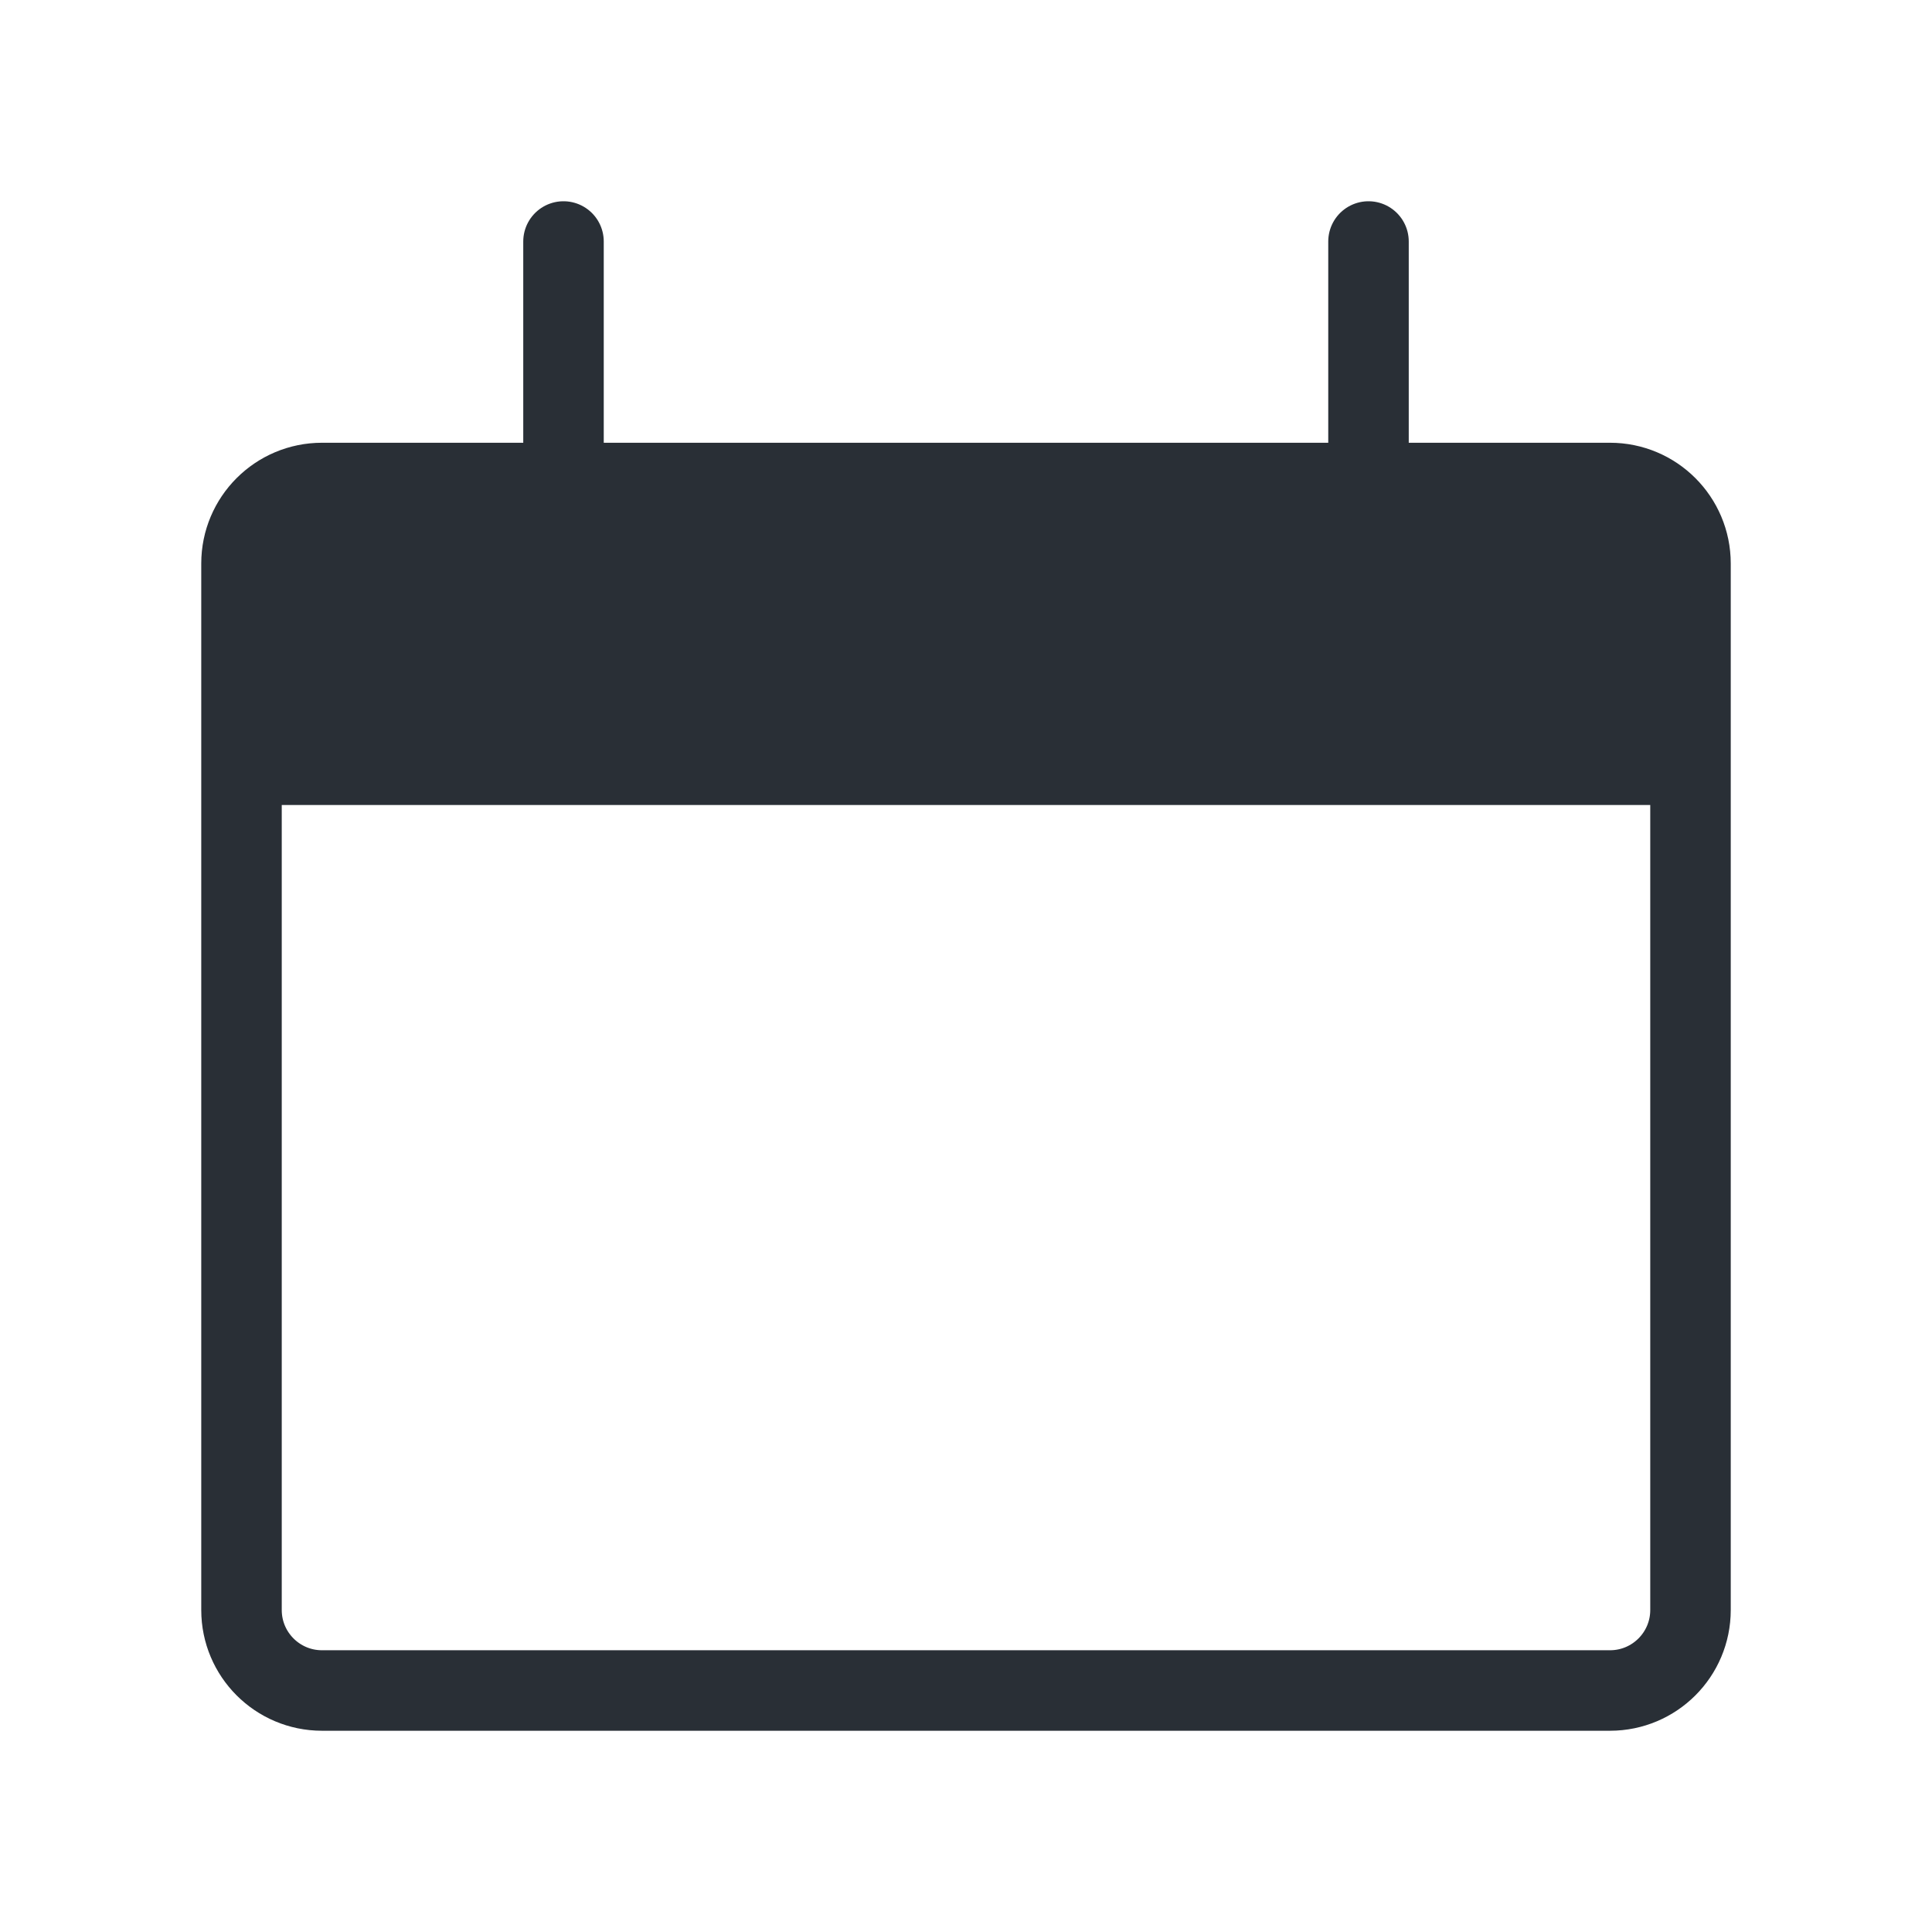
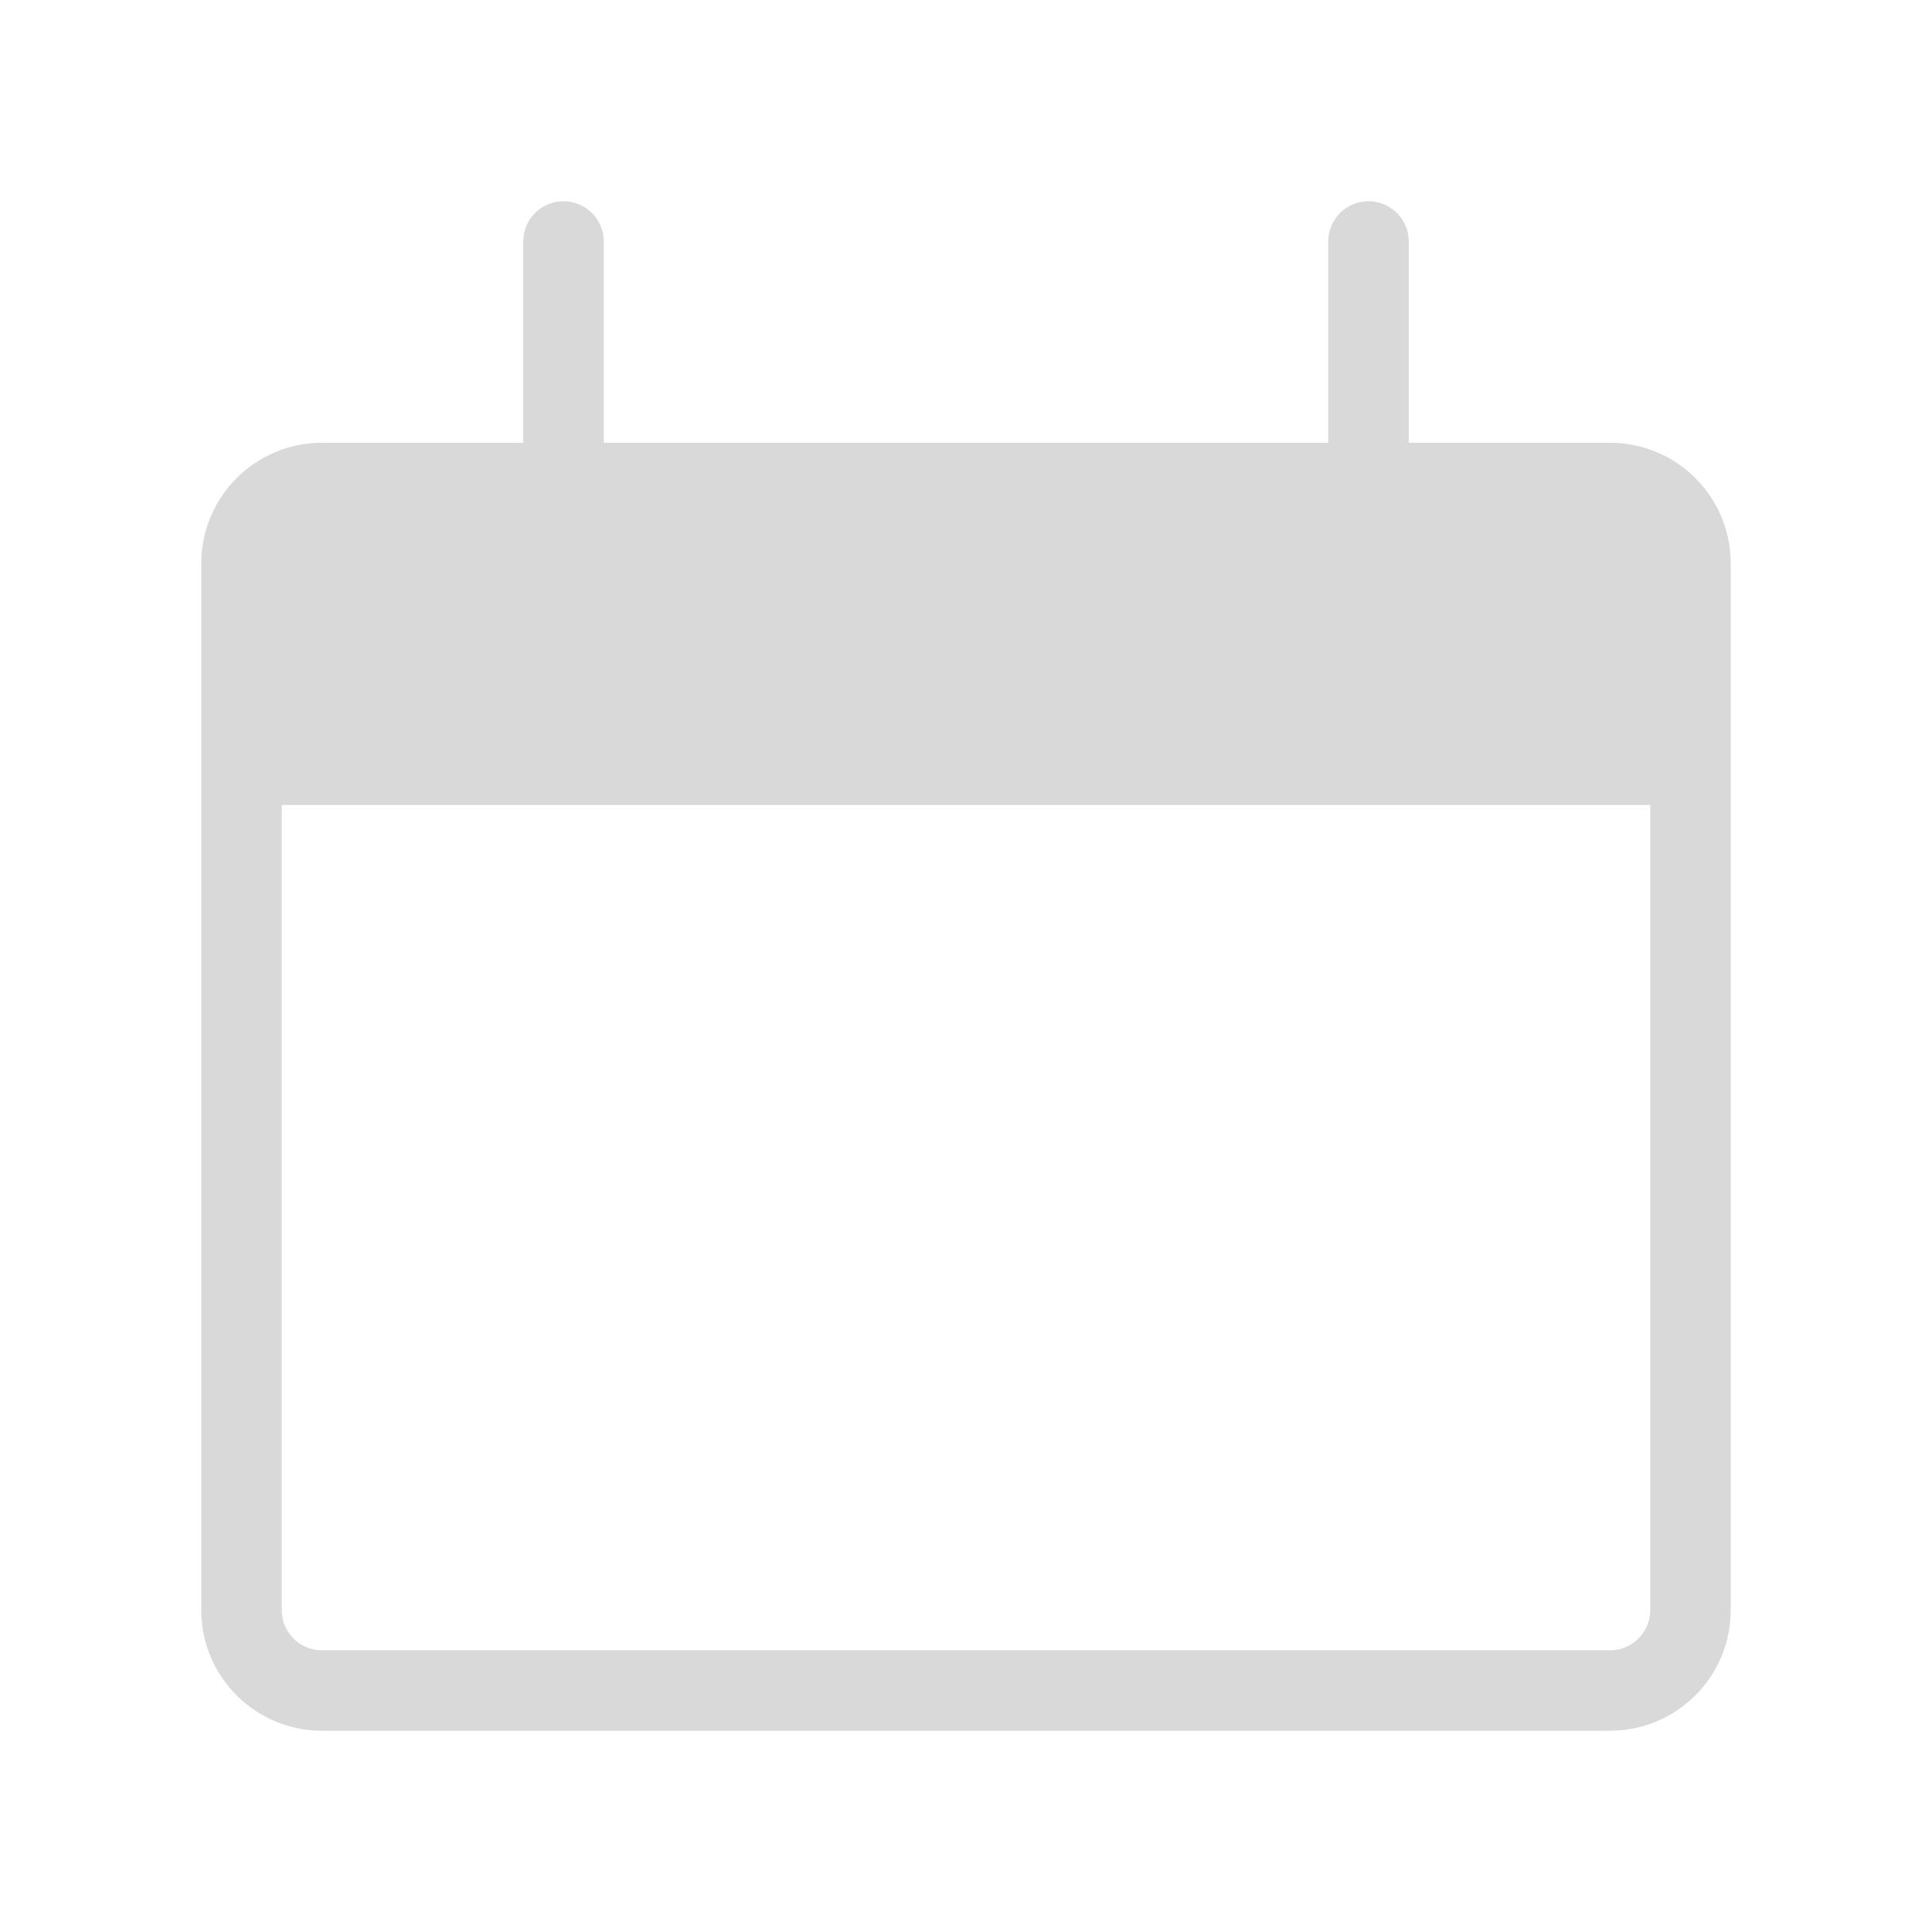
<svg xmlns="http://www.w3.org/2000/svg" width="48" height="48" viewBox="0 0 48 48" fill="none">
-   <rect x="6" y="12" width="36" height="30" rx="2" stroke="#292F36" stroke-width="2" />
-   <path d="M6 16C6 14.114 6 13.172 6.586 12.586C7.172 12 8.114 12 10 12H38C39.886 12 40.828 12 41.414 12.586C42 13.172 42 14.114 42 16V20H6V16Z" fill="#292F36" />
-   <path d="M14 6L14 12" stroke="#292F36" stroke-width="2" stroke-linecap="round" />
-   <path d="M34 6L34 12" stroke="#292F36" stroke-width="2" stroke-linecap="round" />
+   <rect x="6" y="12" width="36" height="30" rx="2" stroke="#D9D9D9" stroke-width="2" />
+   <path d="M6 16C6 14.114 6 13.172 6.586 12.586C7.172 12 8.114 12 10 12H38C39.886 12 40.828 12 41.414 12.586C42 13.172 42 14.114 42 16V20H6V16Z" fill="#D9D9D9" />
+   <path d="M14 6L14 12" stroke="#D9D9D9" stroke-width="2" stroke-linecap="round" />
+   <path d="M34 6L34 12" stroke="#D9D9D9" stroke-width="2" stroke-linecap="round" />
</svg>
